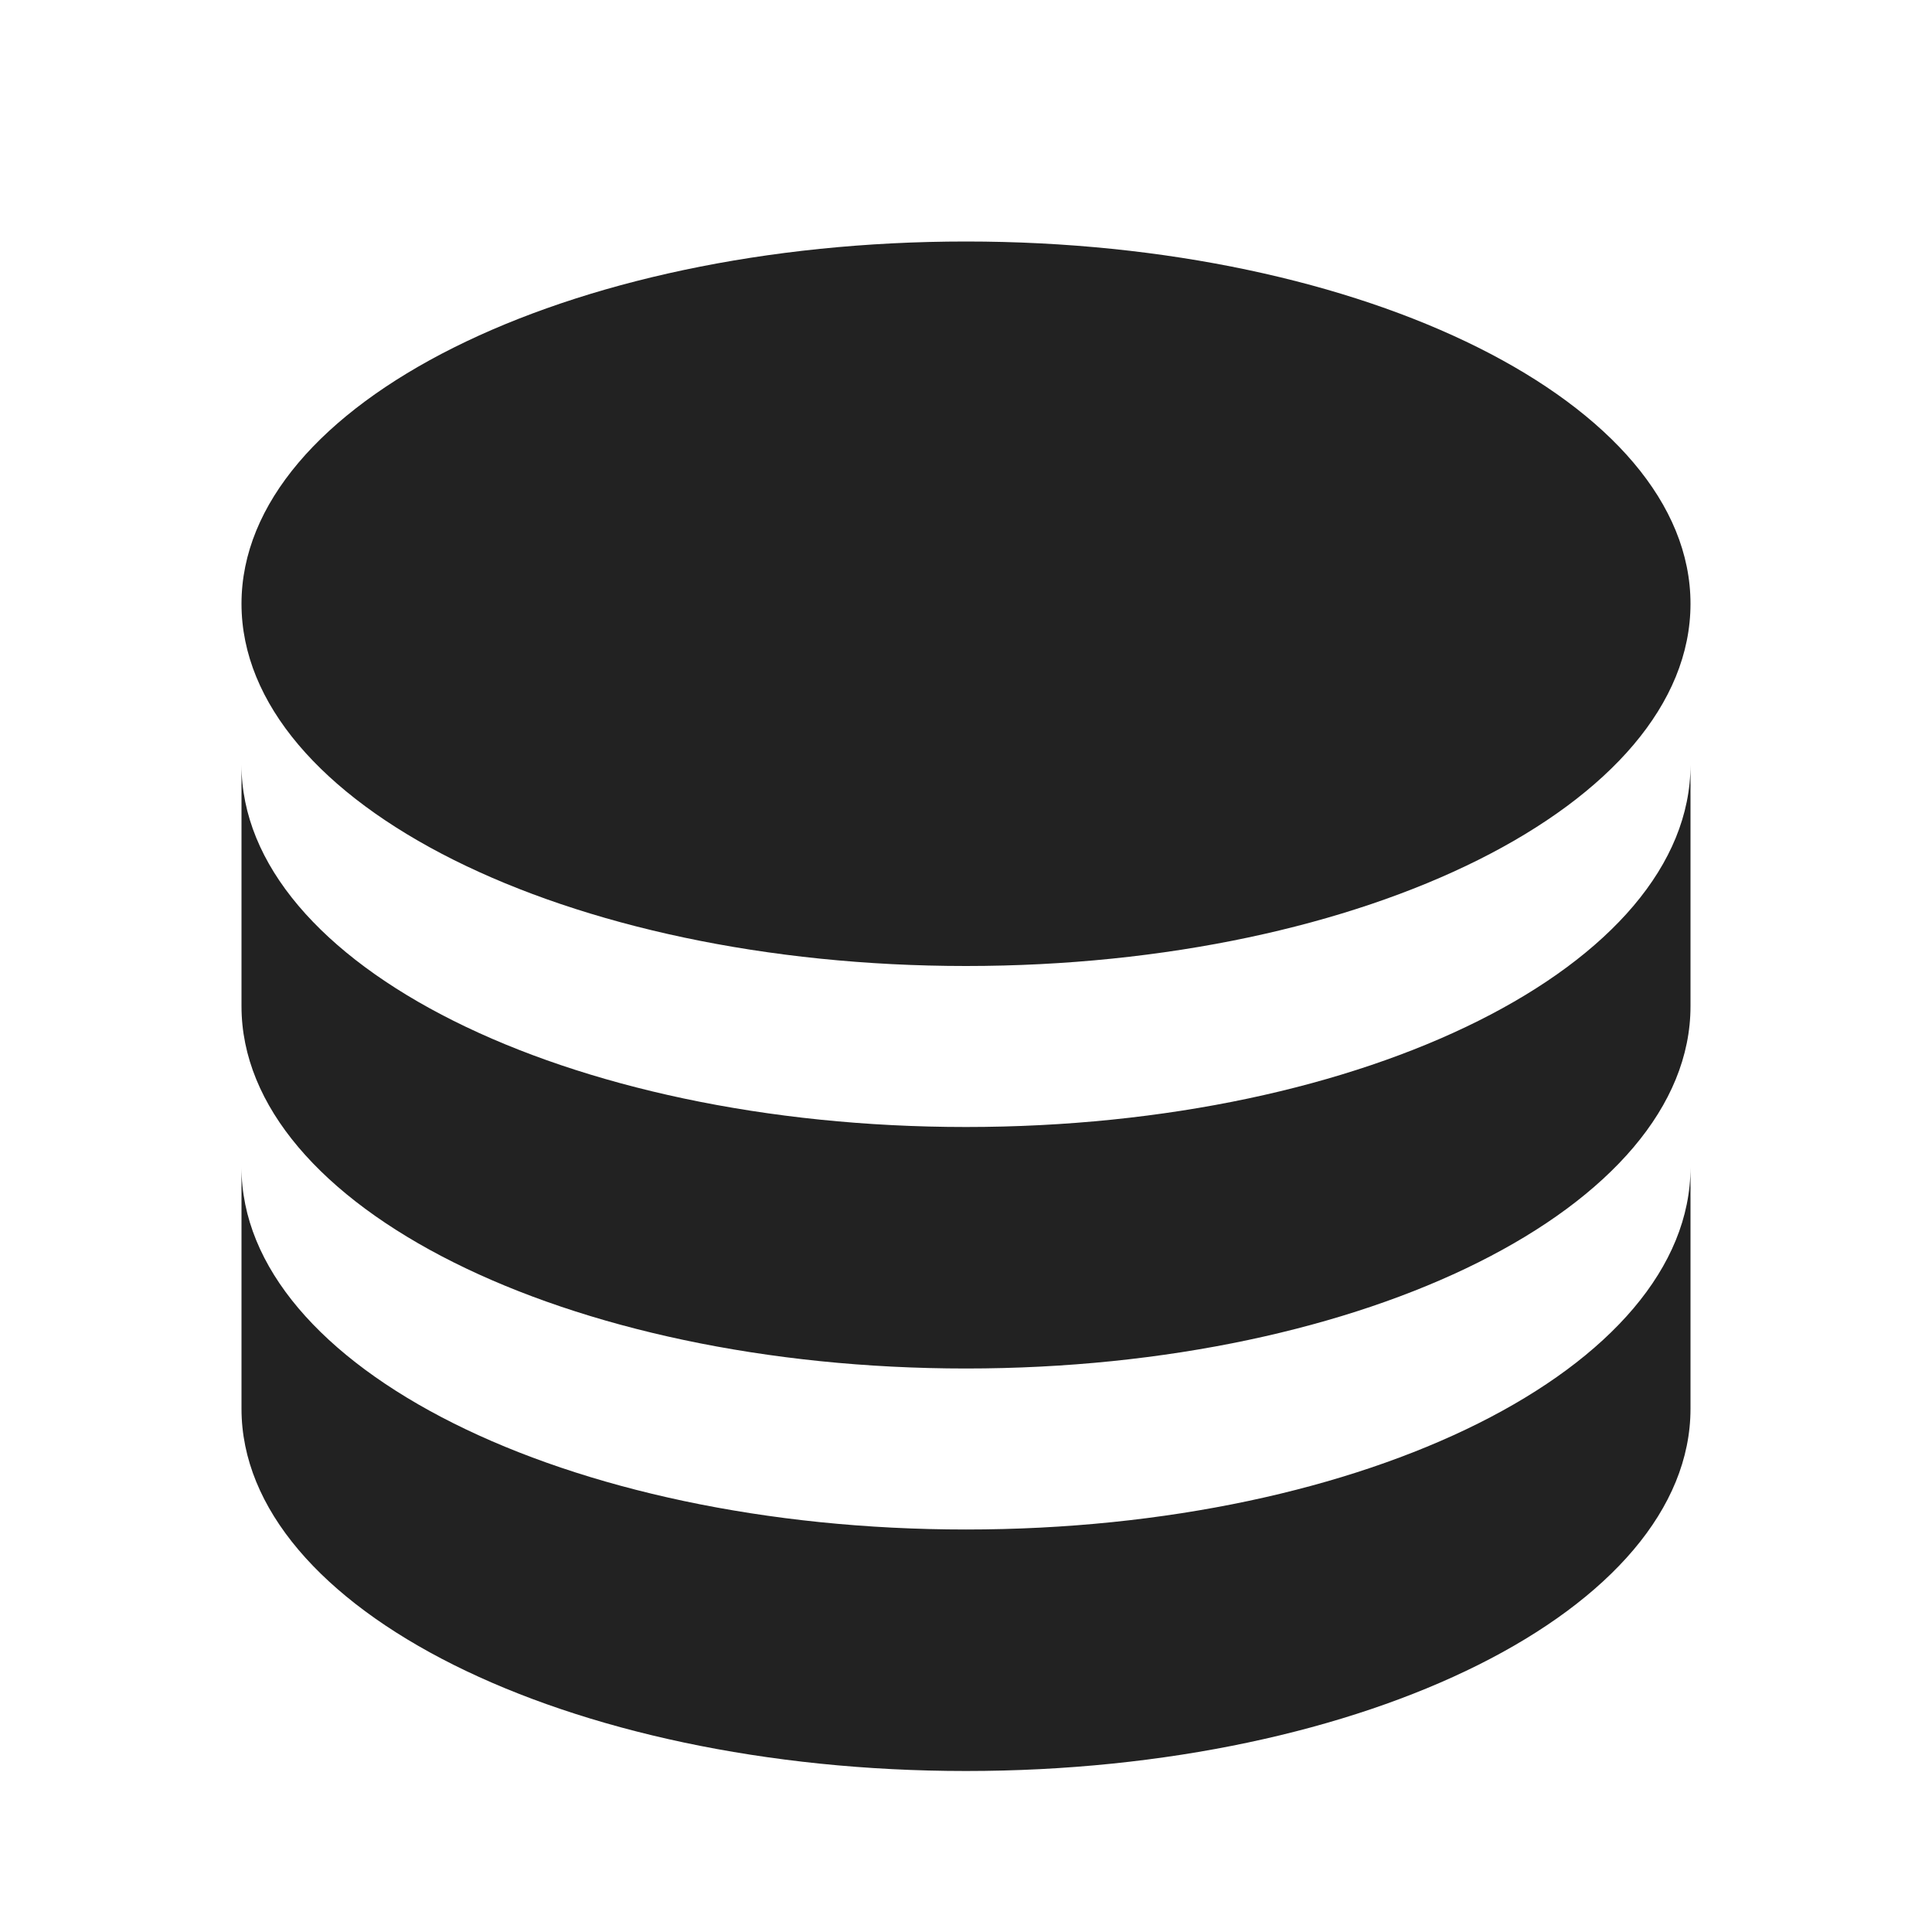
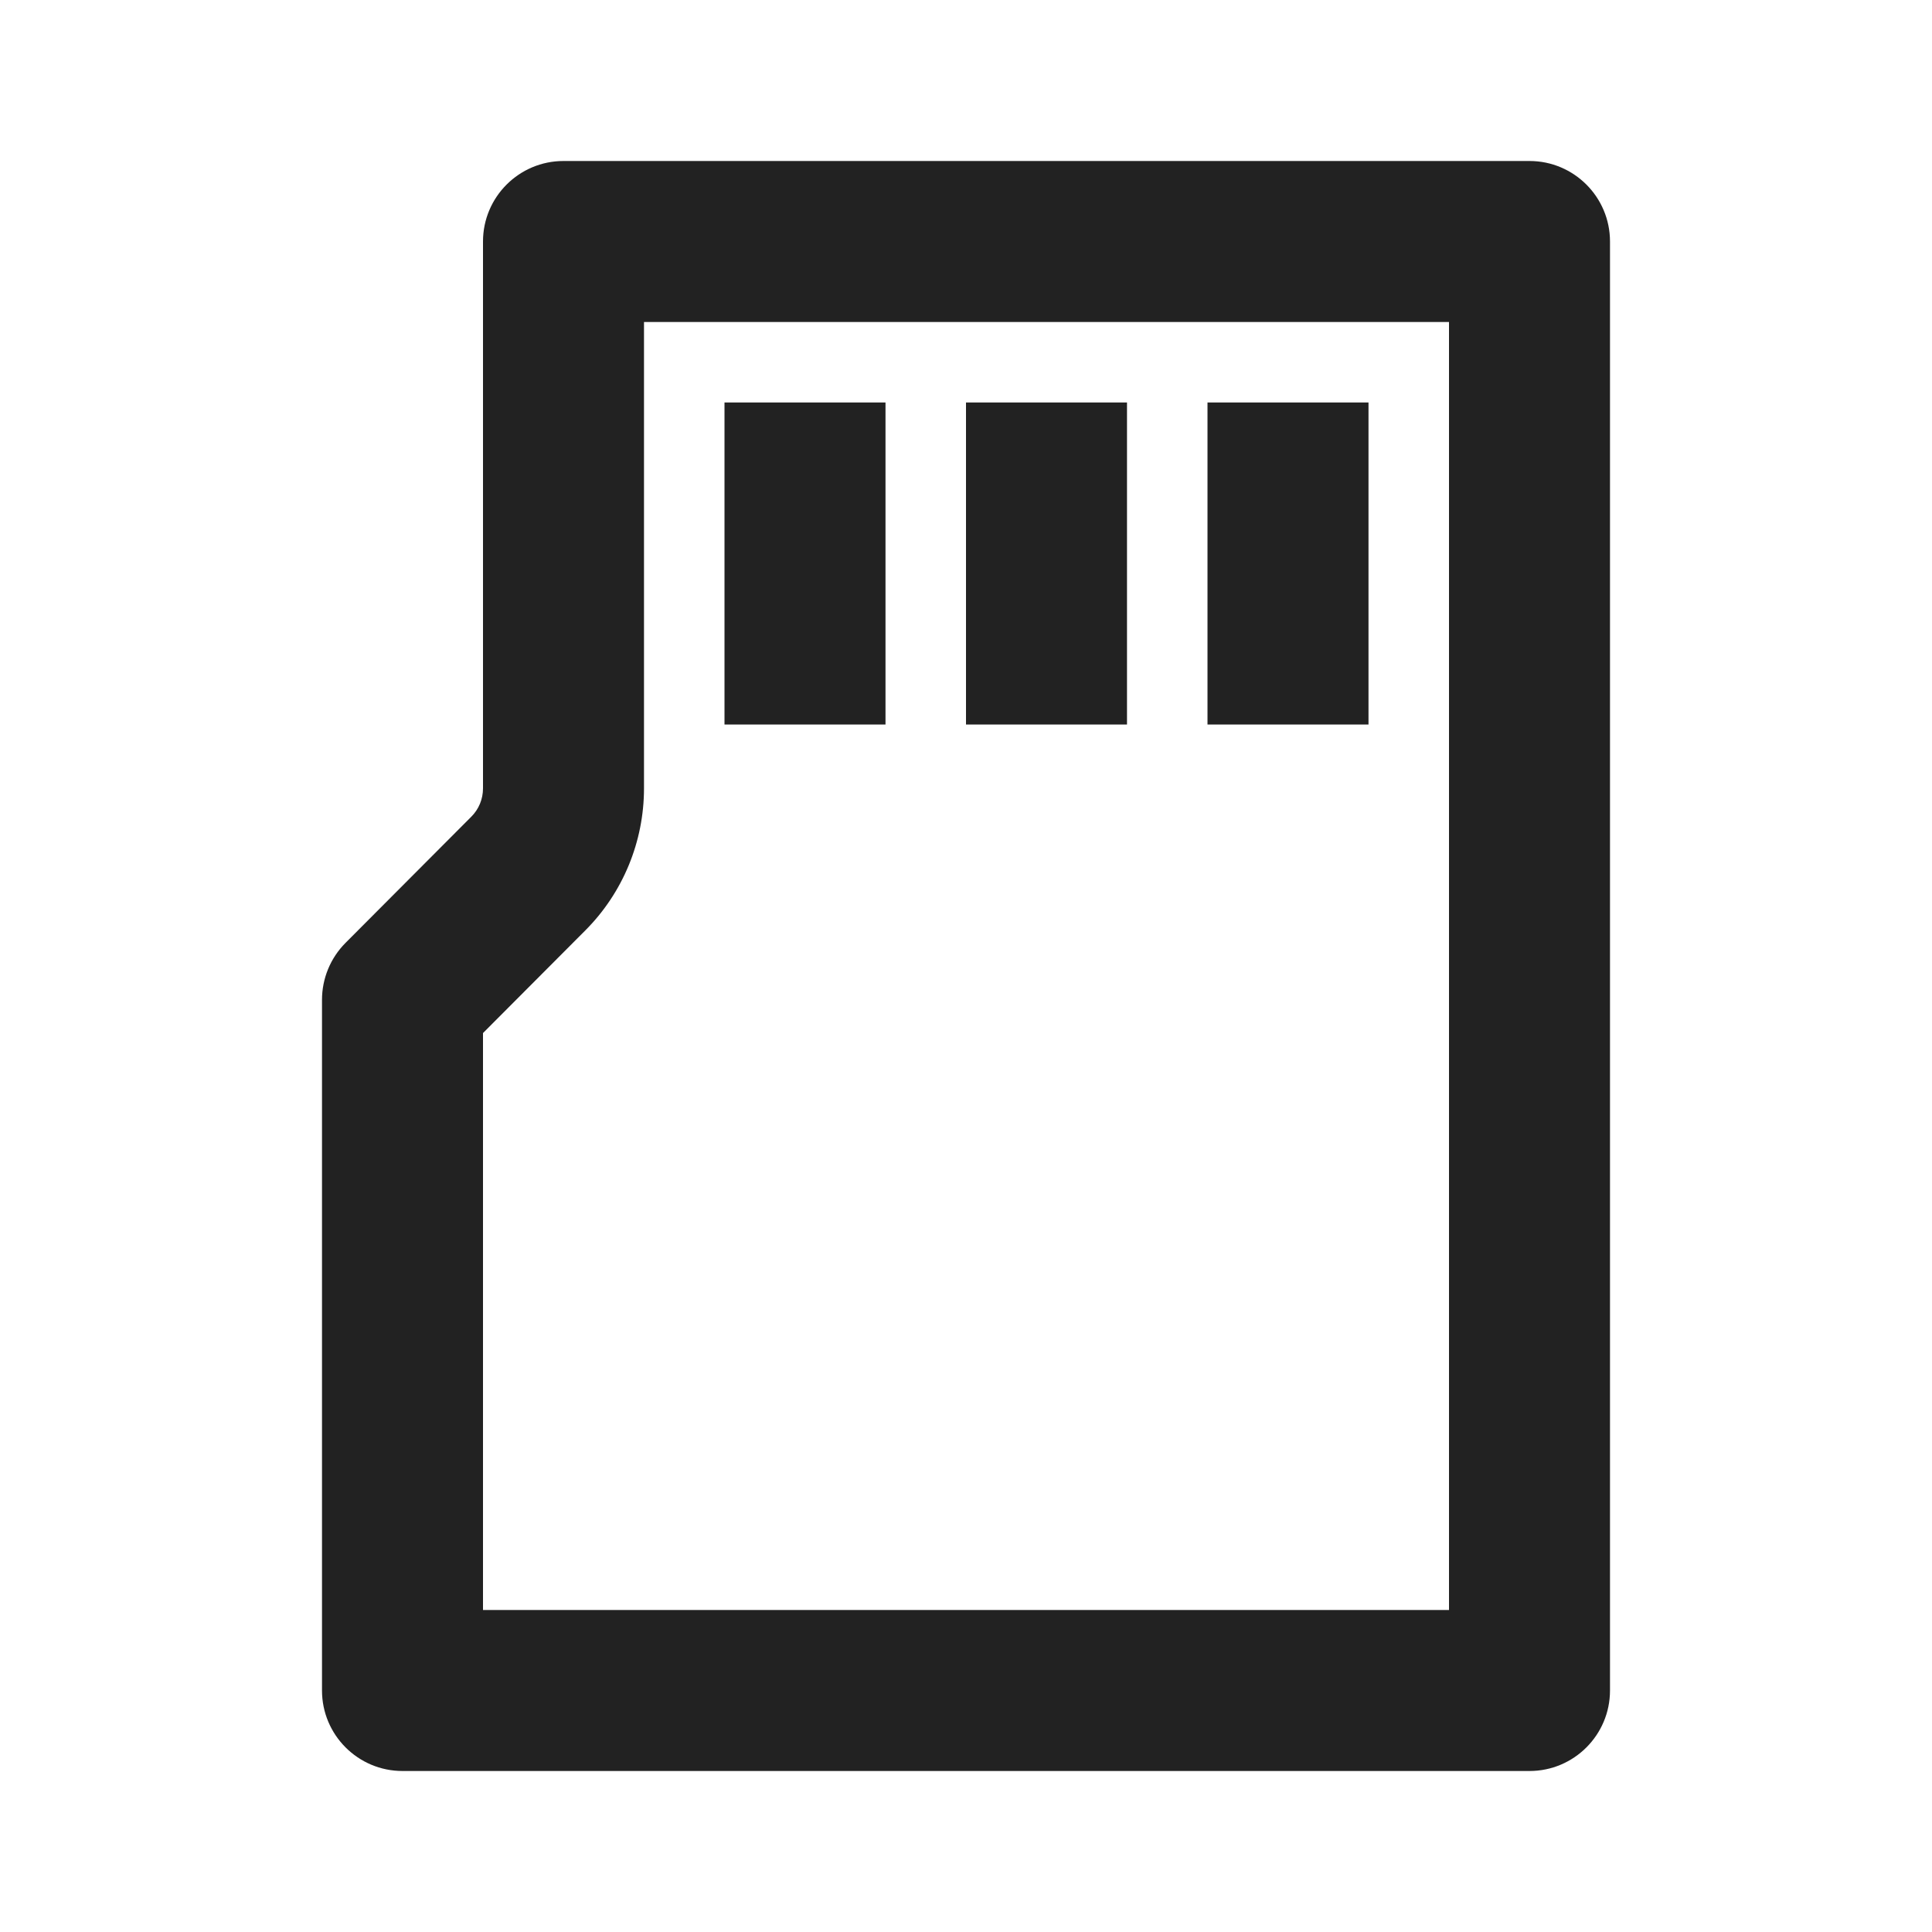
<svg xmlns="http://www.w3.org/2000/svg" viewBox="0 0 24 24" fill="rgba(34,34,34,1)">
-   <path d="M21 9.5V12.5C21 14.985 16.971 17 12 17C7.029 17 3 14.985 3 12.5V9.5C3 11.985 7.029 14 12 14C16.971 14 21 11.985 21 9.5ZM3 14.5C3 16.985 7.029 19 12 19C16.971 19 21 16.985 21 14.5V17.5C21 19.985 16.971 22 12 22C7.029 22 3 19.985 3 17.5V14.5ZM12 12C7.029 12 3 9.985 3 7.5C3 5.015 7.029 3 12 3C16.971 3 21 5.015 21 7.5C21 9.985 16.971 12 12 12Z" />
+   <path d="M8 4V9.793C8 10.455 7.738 11.09 7.271 11.558L6 12.833V20H18V4H8ZM7 2H19C19.552 2 20 2.448 20 3V21C20 21.552 19.552 22 19 22H5C4.448 22 4 21.552 4 21V12.42C4 12.155 4.105 11.901 4.292 11.713L5.854 10.146C5.948 10.053 6 9.926 6 9.793V3C6 2.448 6.448 2 7 2ZM15 5H17V9H15V5ZM12 5H14V9H12V5ZM9 5H11V9H9V5Z" />
</svg>
